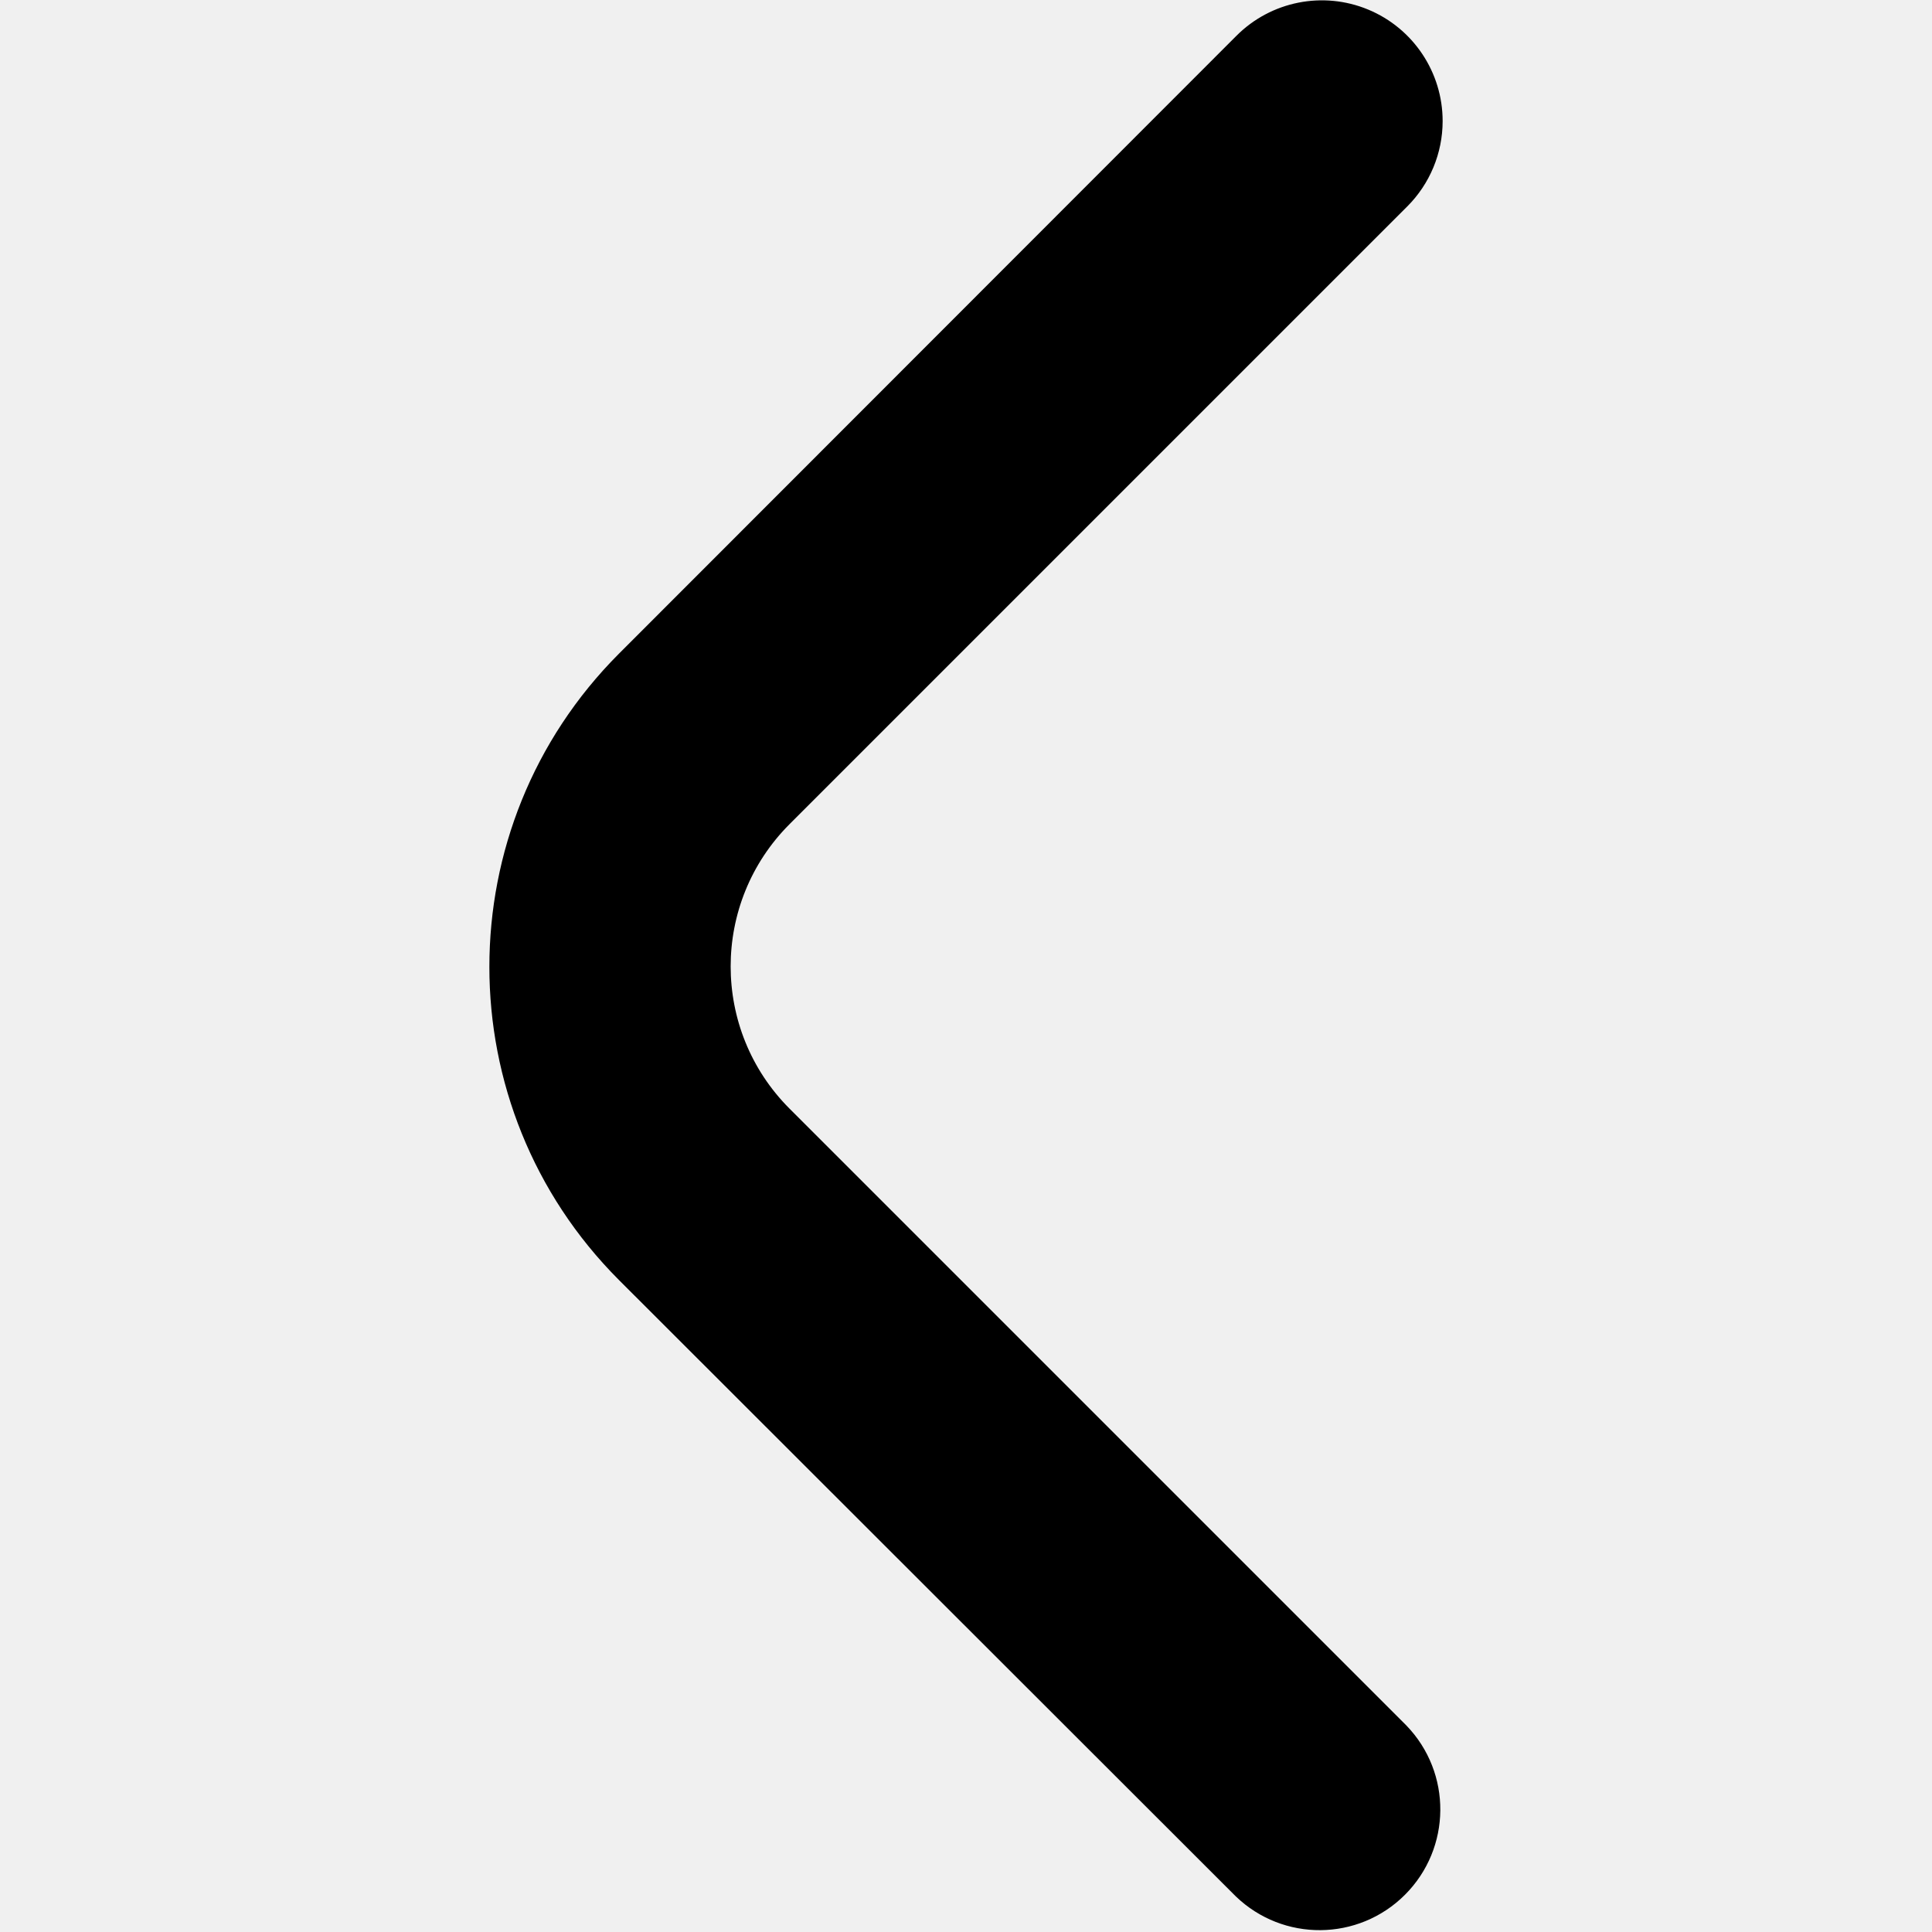
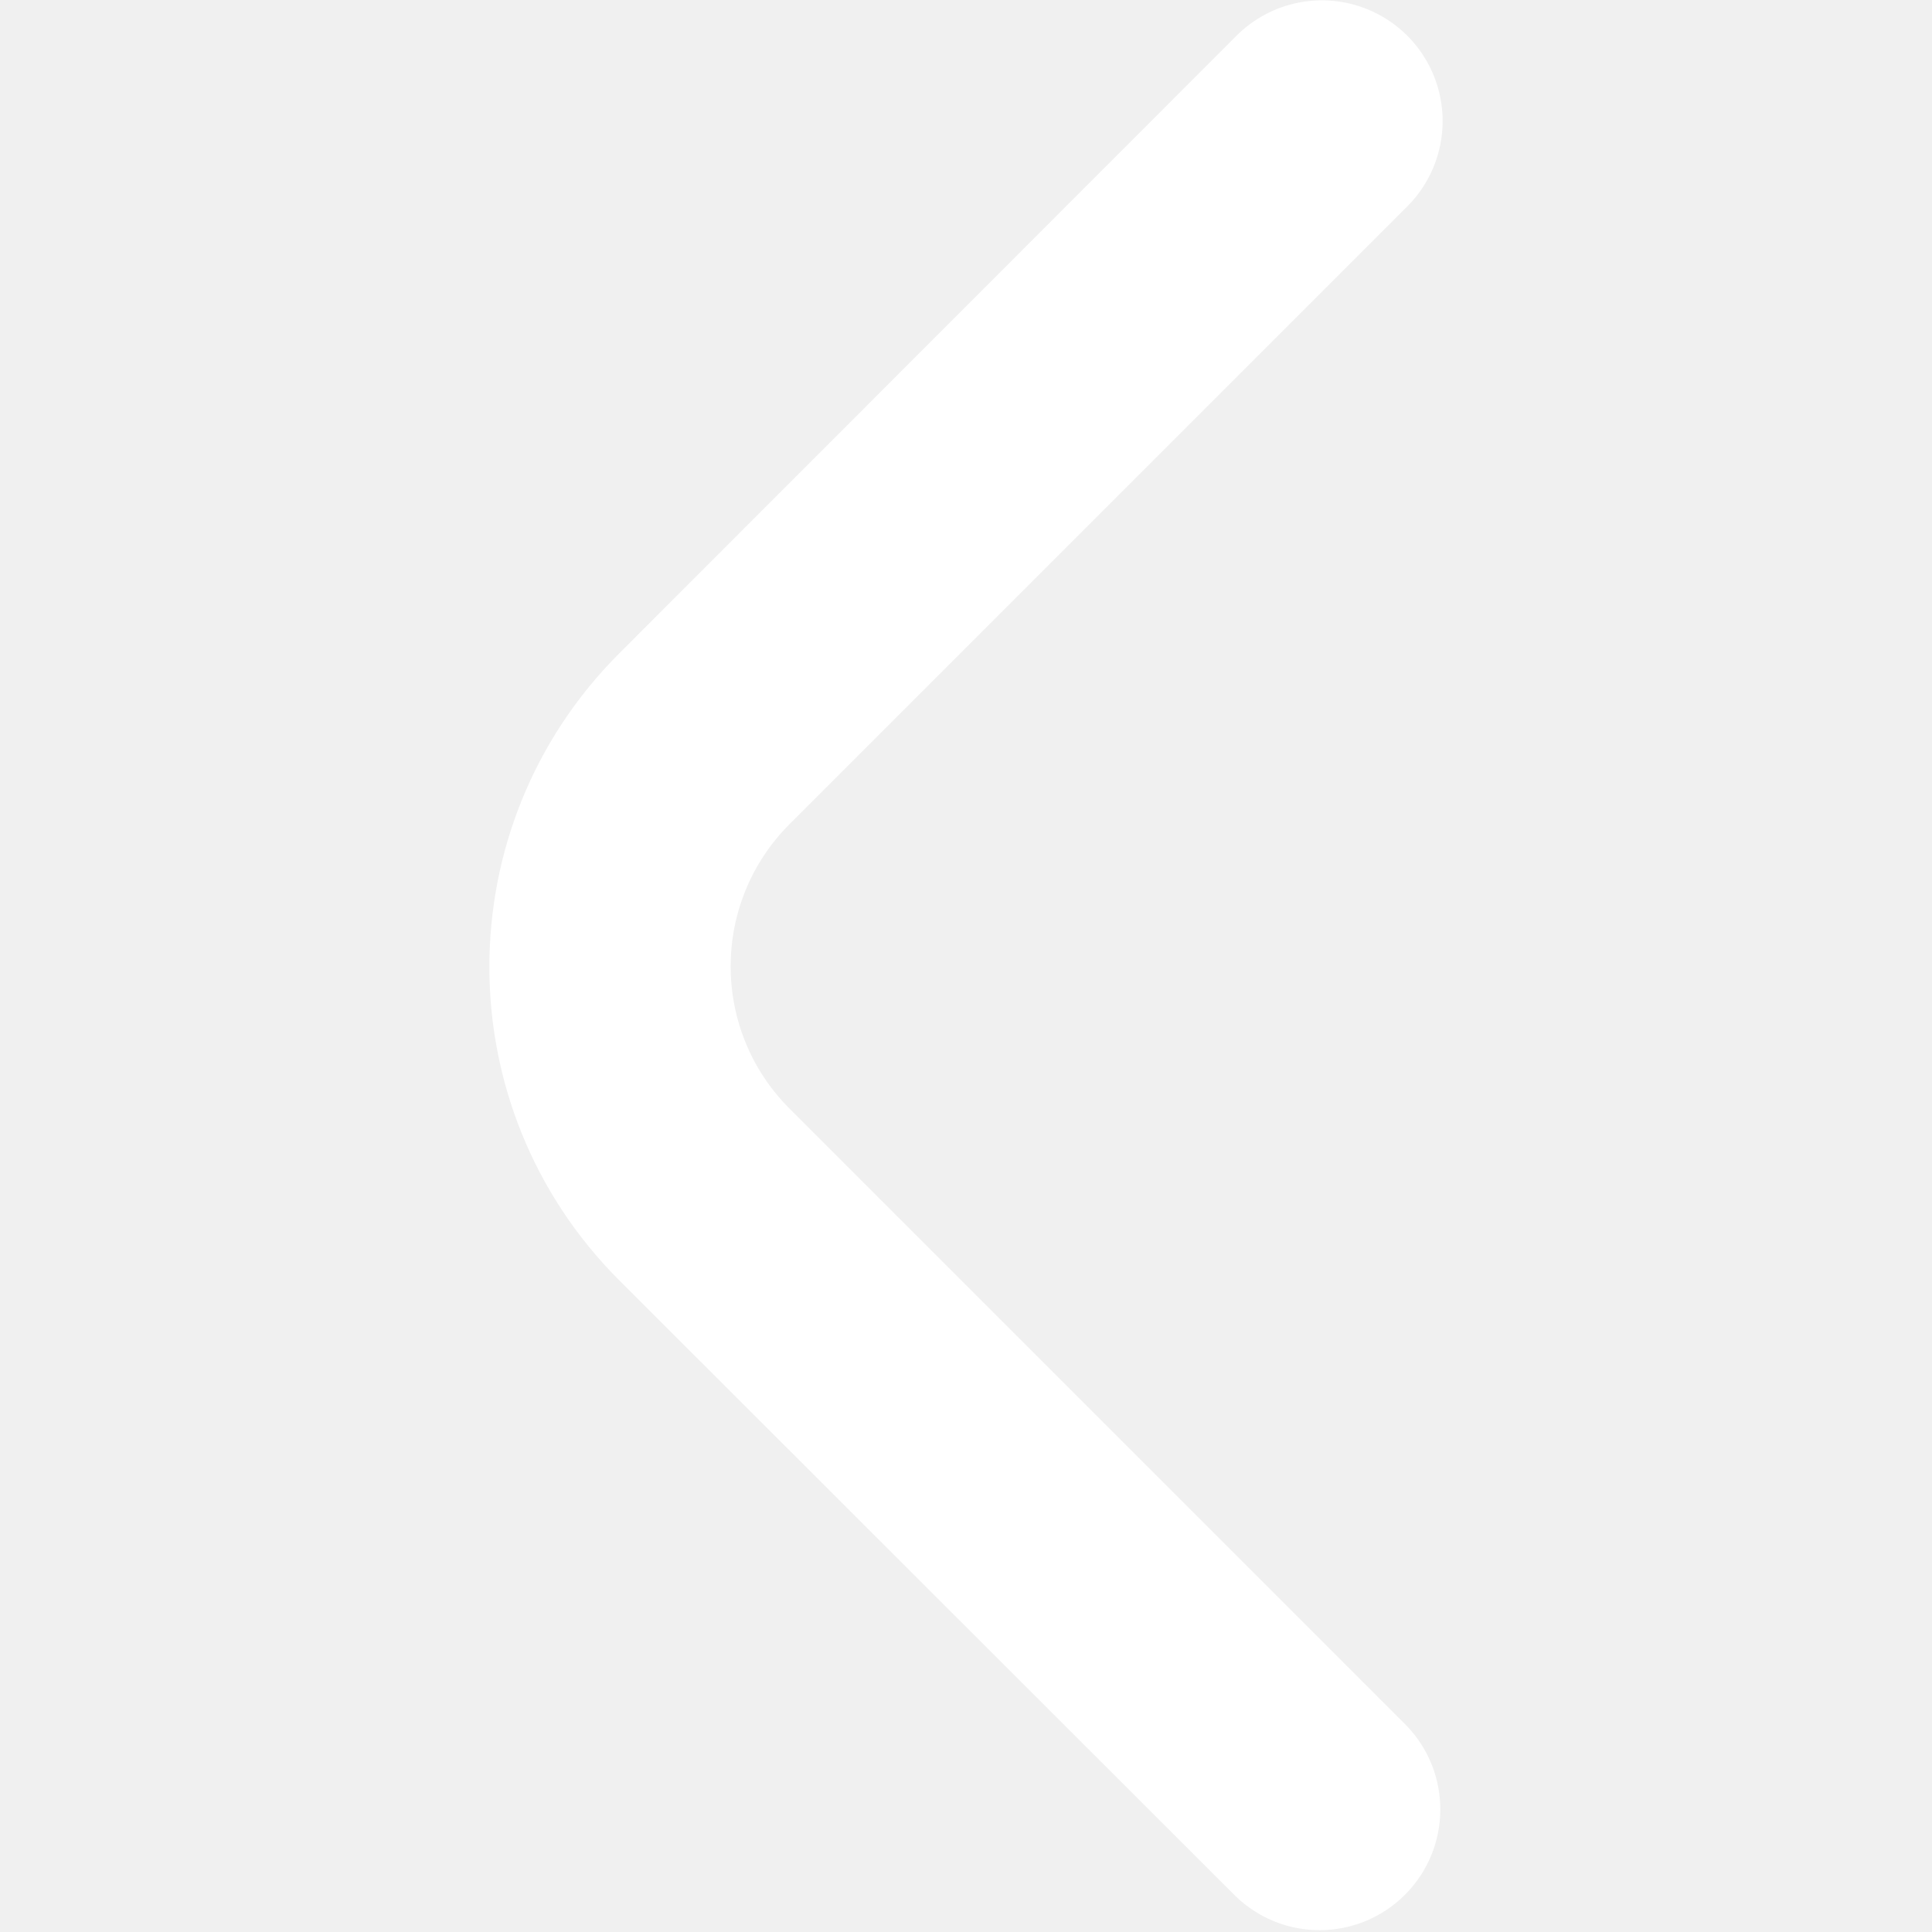
<svg xmlns="http://www.w3.org/2000/svg" id="Bold" viewBox="0 0 24 24" width="512" height="512">
-   <path d="M17.921,1.505a1.5,1.5,0,0,1-.44,1.06L9.809,10.237a2.5,2.5,0,0,0,0,3.536l7.662,7.662a1.5,1.5,0,0,1-2.121,2.121L7.688,15.9a5.506,5.506,0,0,1,0-7.779L15.36.444a1.5,1.5,0,0,1,2.561,1.061Z" fill="black" />
+   <path d="M17.921,1.505a1.5,1.5,0,0,1-.44,1.06L9.809,10.237a2.5,2.5,0,0,0,0,3.536l7.662,7.662a1.5,1.5,0,0,1-2.121,2.121L7.688,15.9a5.506,5.506,0,0,1,0-7.779L15.36.444a1.5,1.5,0,0,1,2.561,1.061Z" fill="white" />
</svg>
